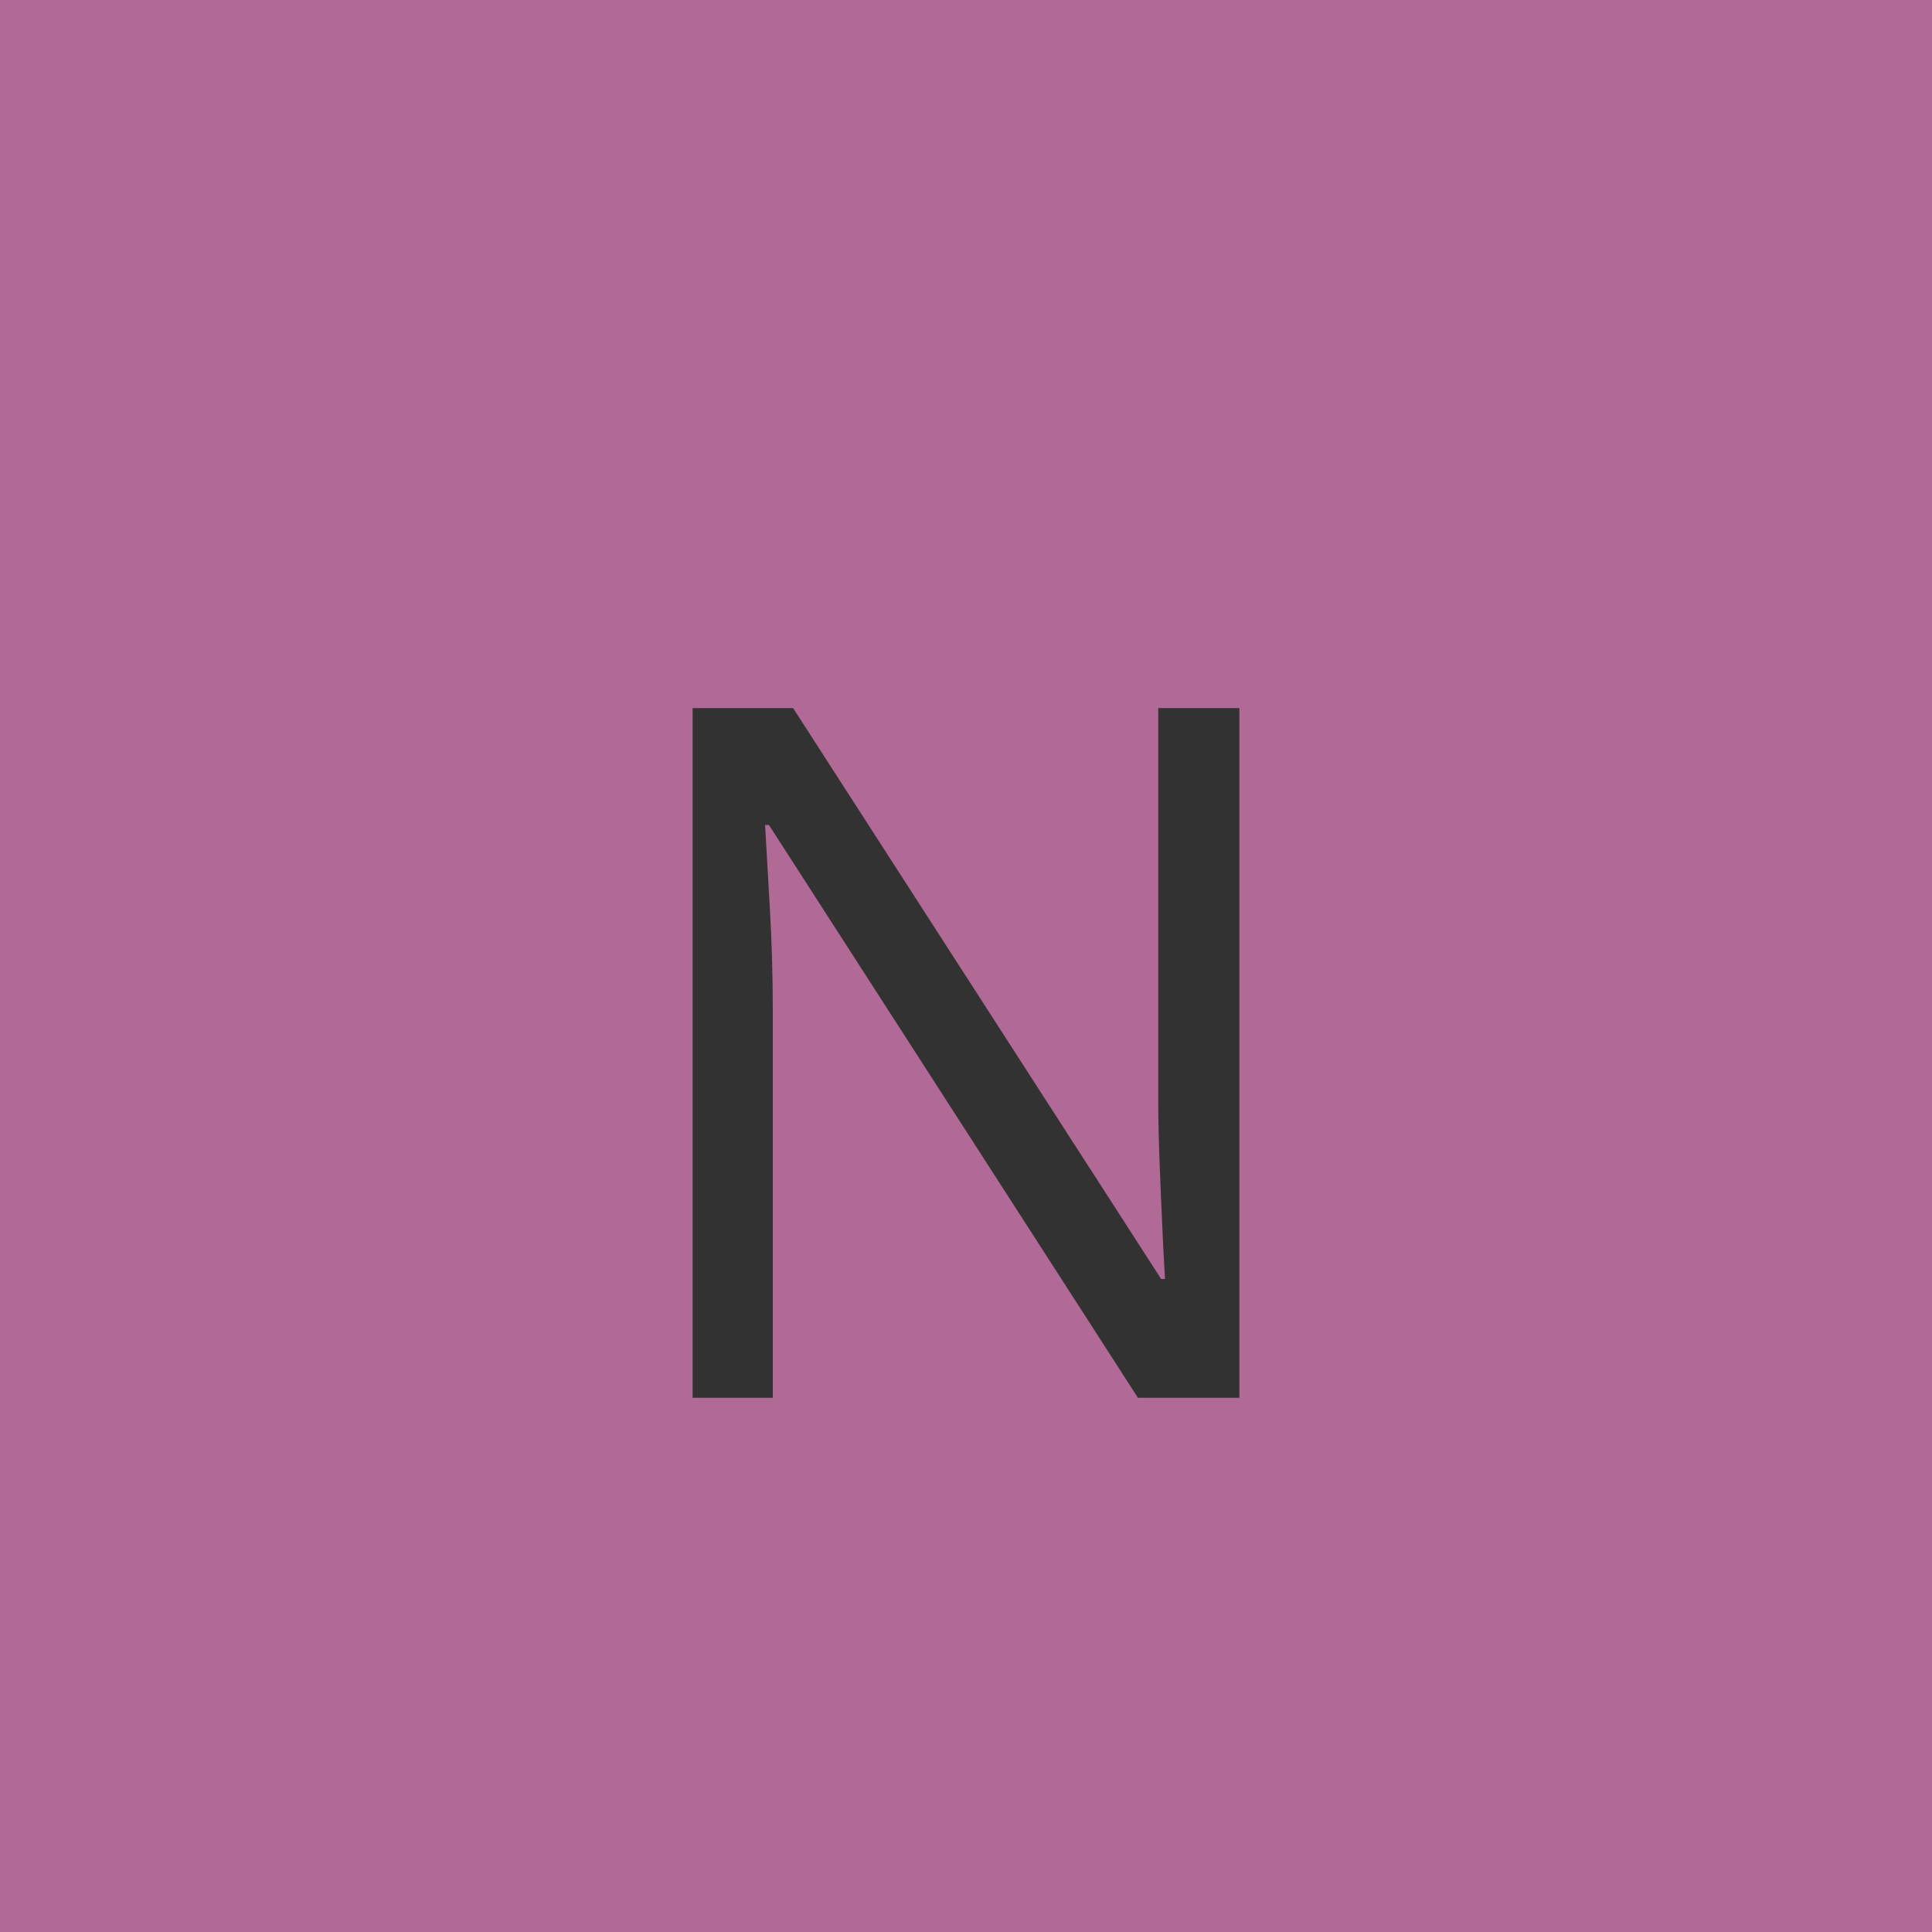
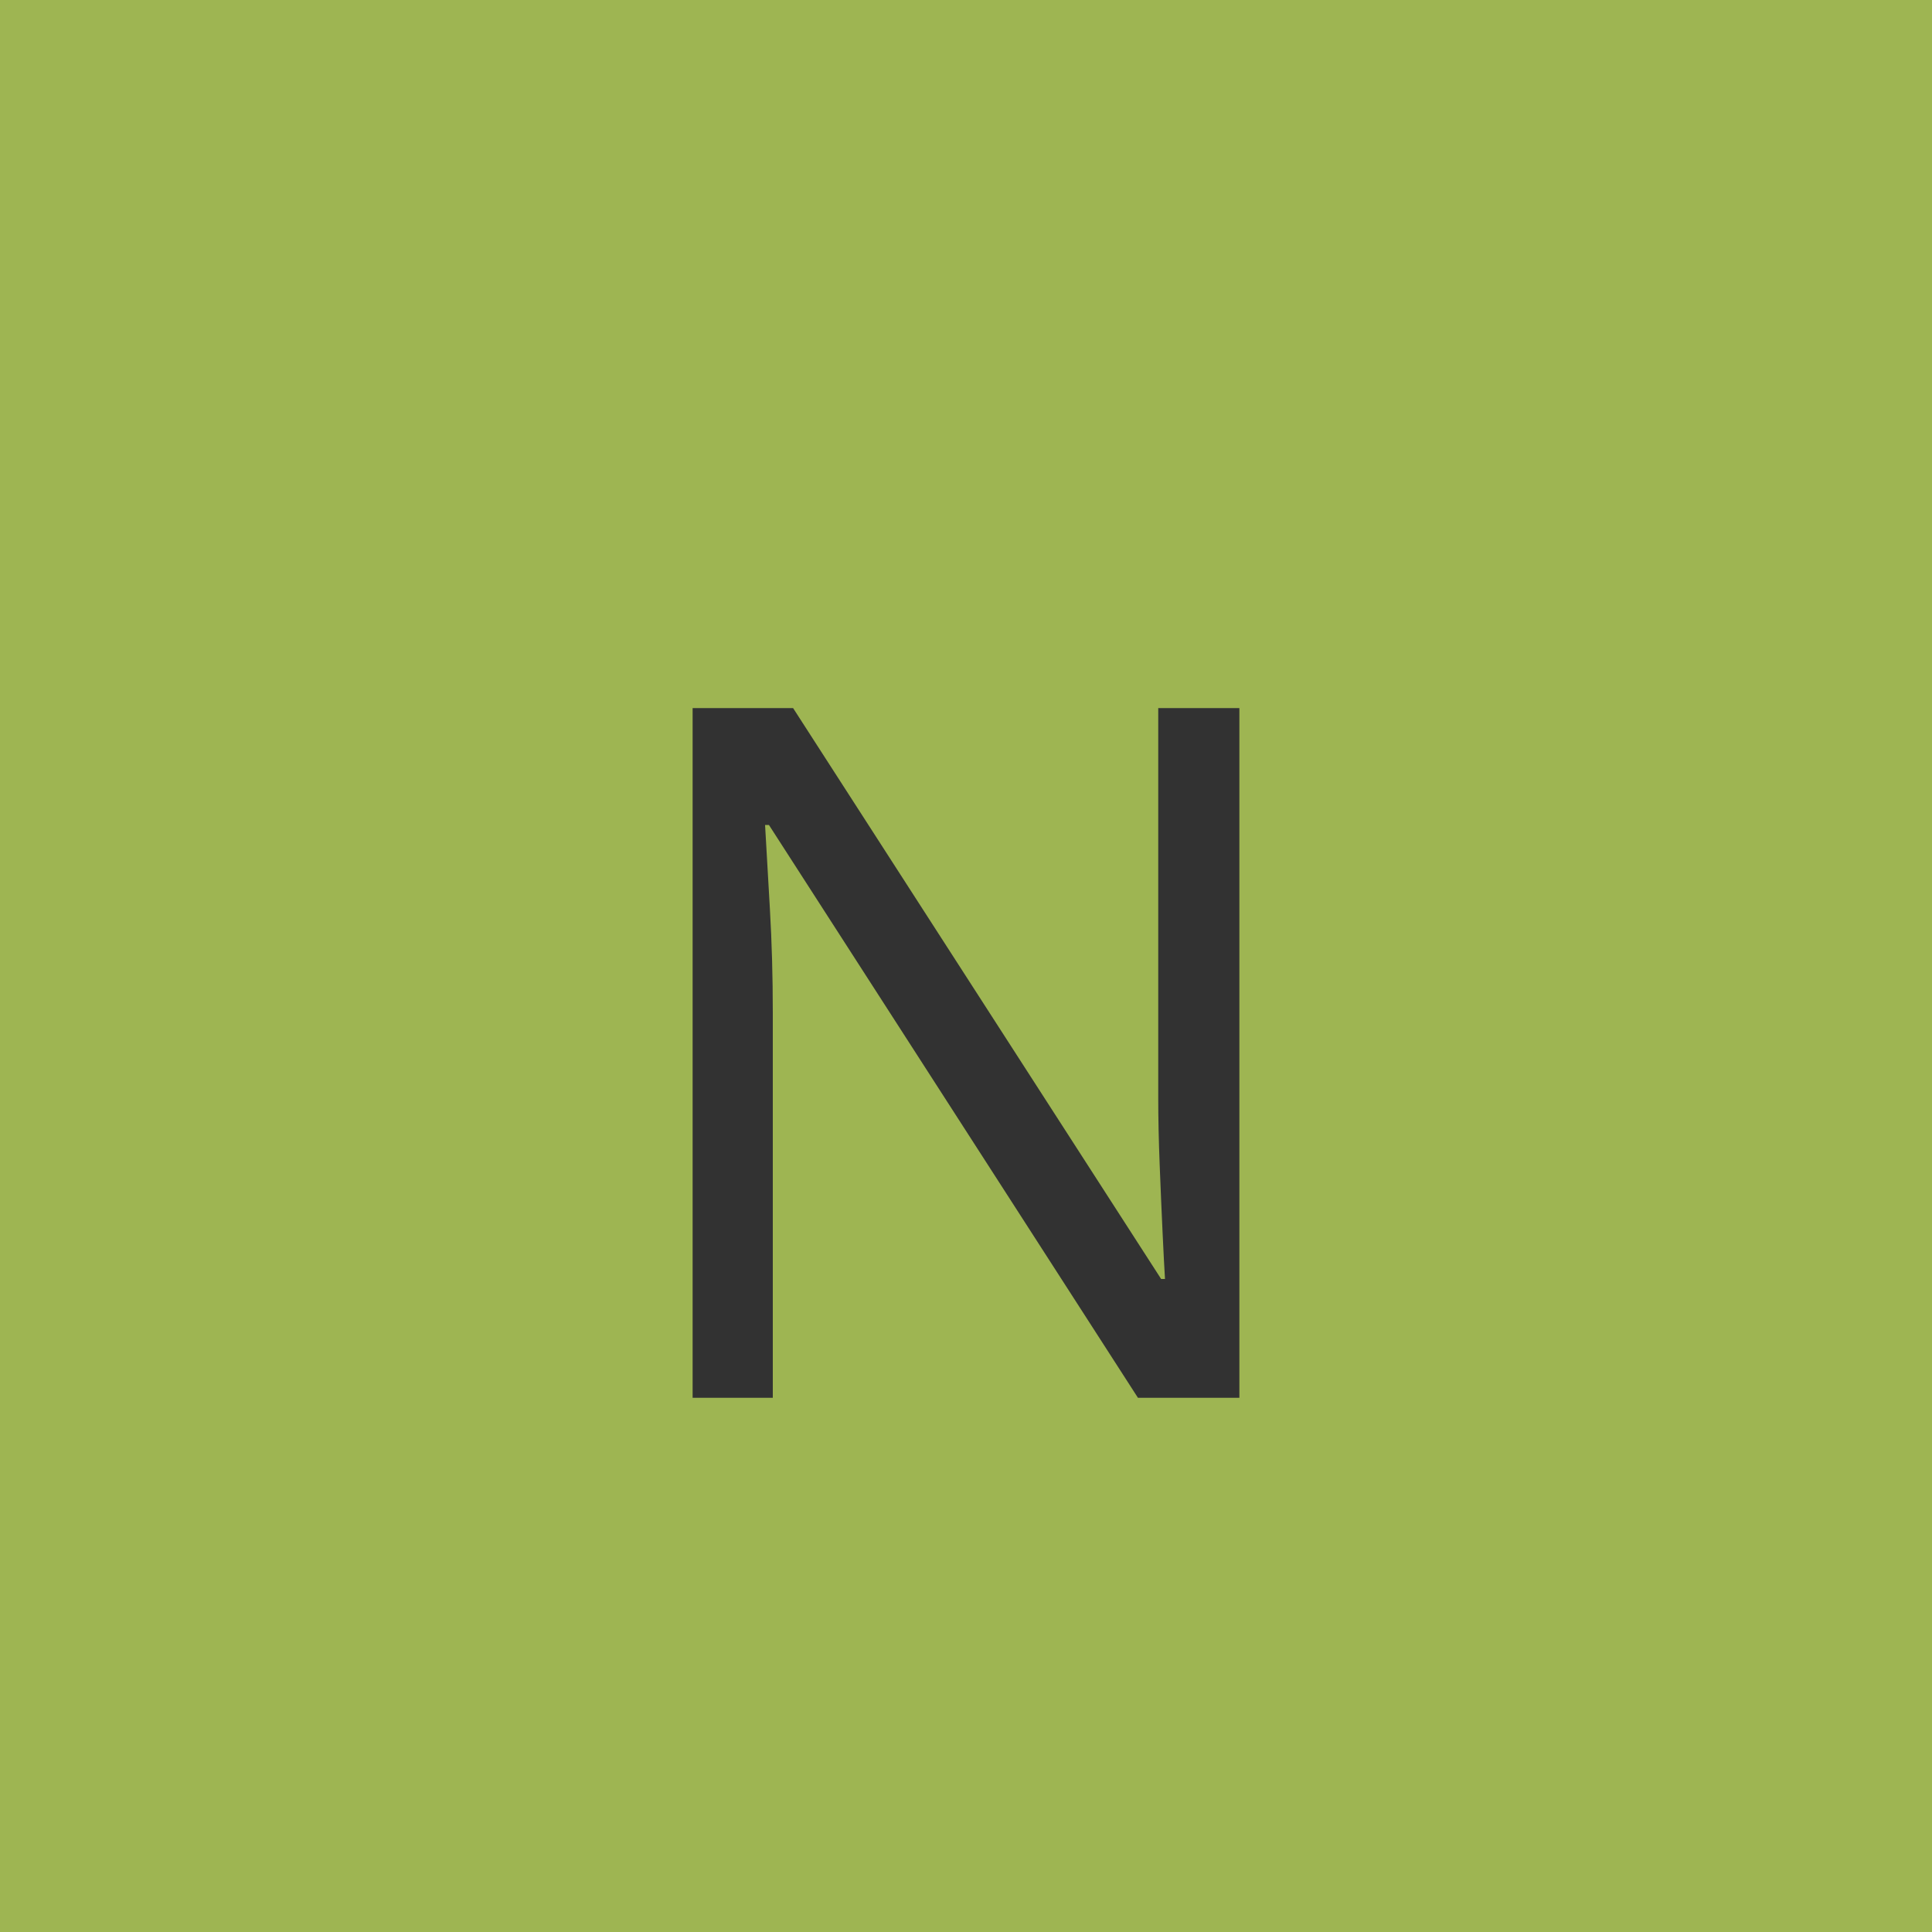
<svg xmlns="http://www.w3.org/2000/svg" width="500px" height="500px">
  <defs>
    <style type="text/css">@font-face {font-family: "montserratbold";src: url("https://cdn.peepso.com/fonts/montserrat-bold-webfont.woff2") format("woff2"),url("https://cdn.peepso.com/fonts/montserrat-bold-webfont.woff") format("woff");font-weight: normal;font-style: normal;}</style>
  </defs>
-   <rect x="0" y="0" width="500" height="500" style="fill:#b16995" />
+   <rect x="0" y="0" width="500" height="500" style="fill:#9eb552" />
  <text x="50%" y="50%" dy=".1em" fill="rgb(50,50,50)" text-anchor="middle" dominant-baseline="middle" style="font-family: &quot;Montserrat&quot;, sans-serif; font-size: 250px; line-height: 1">N</text>
</svg>
